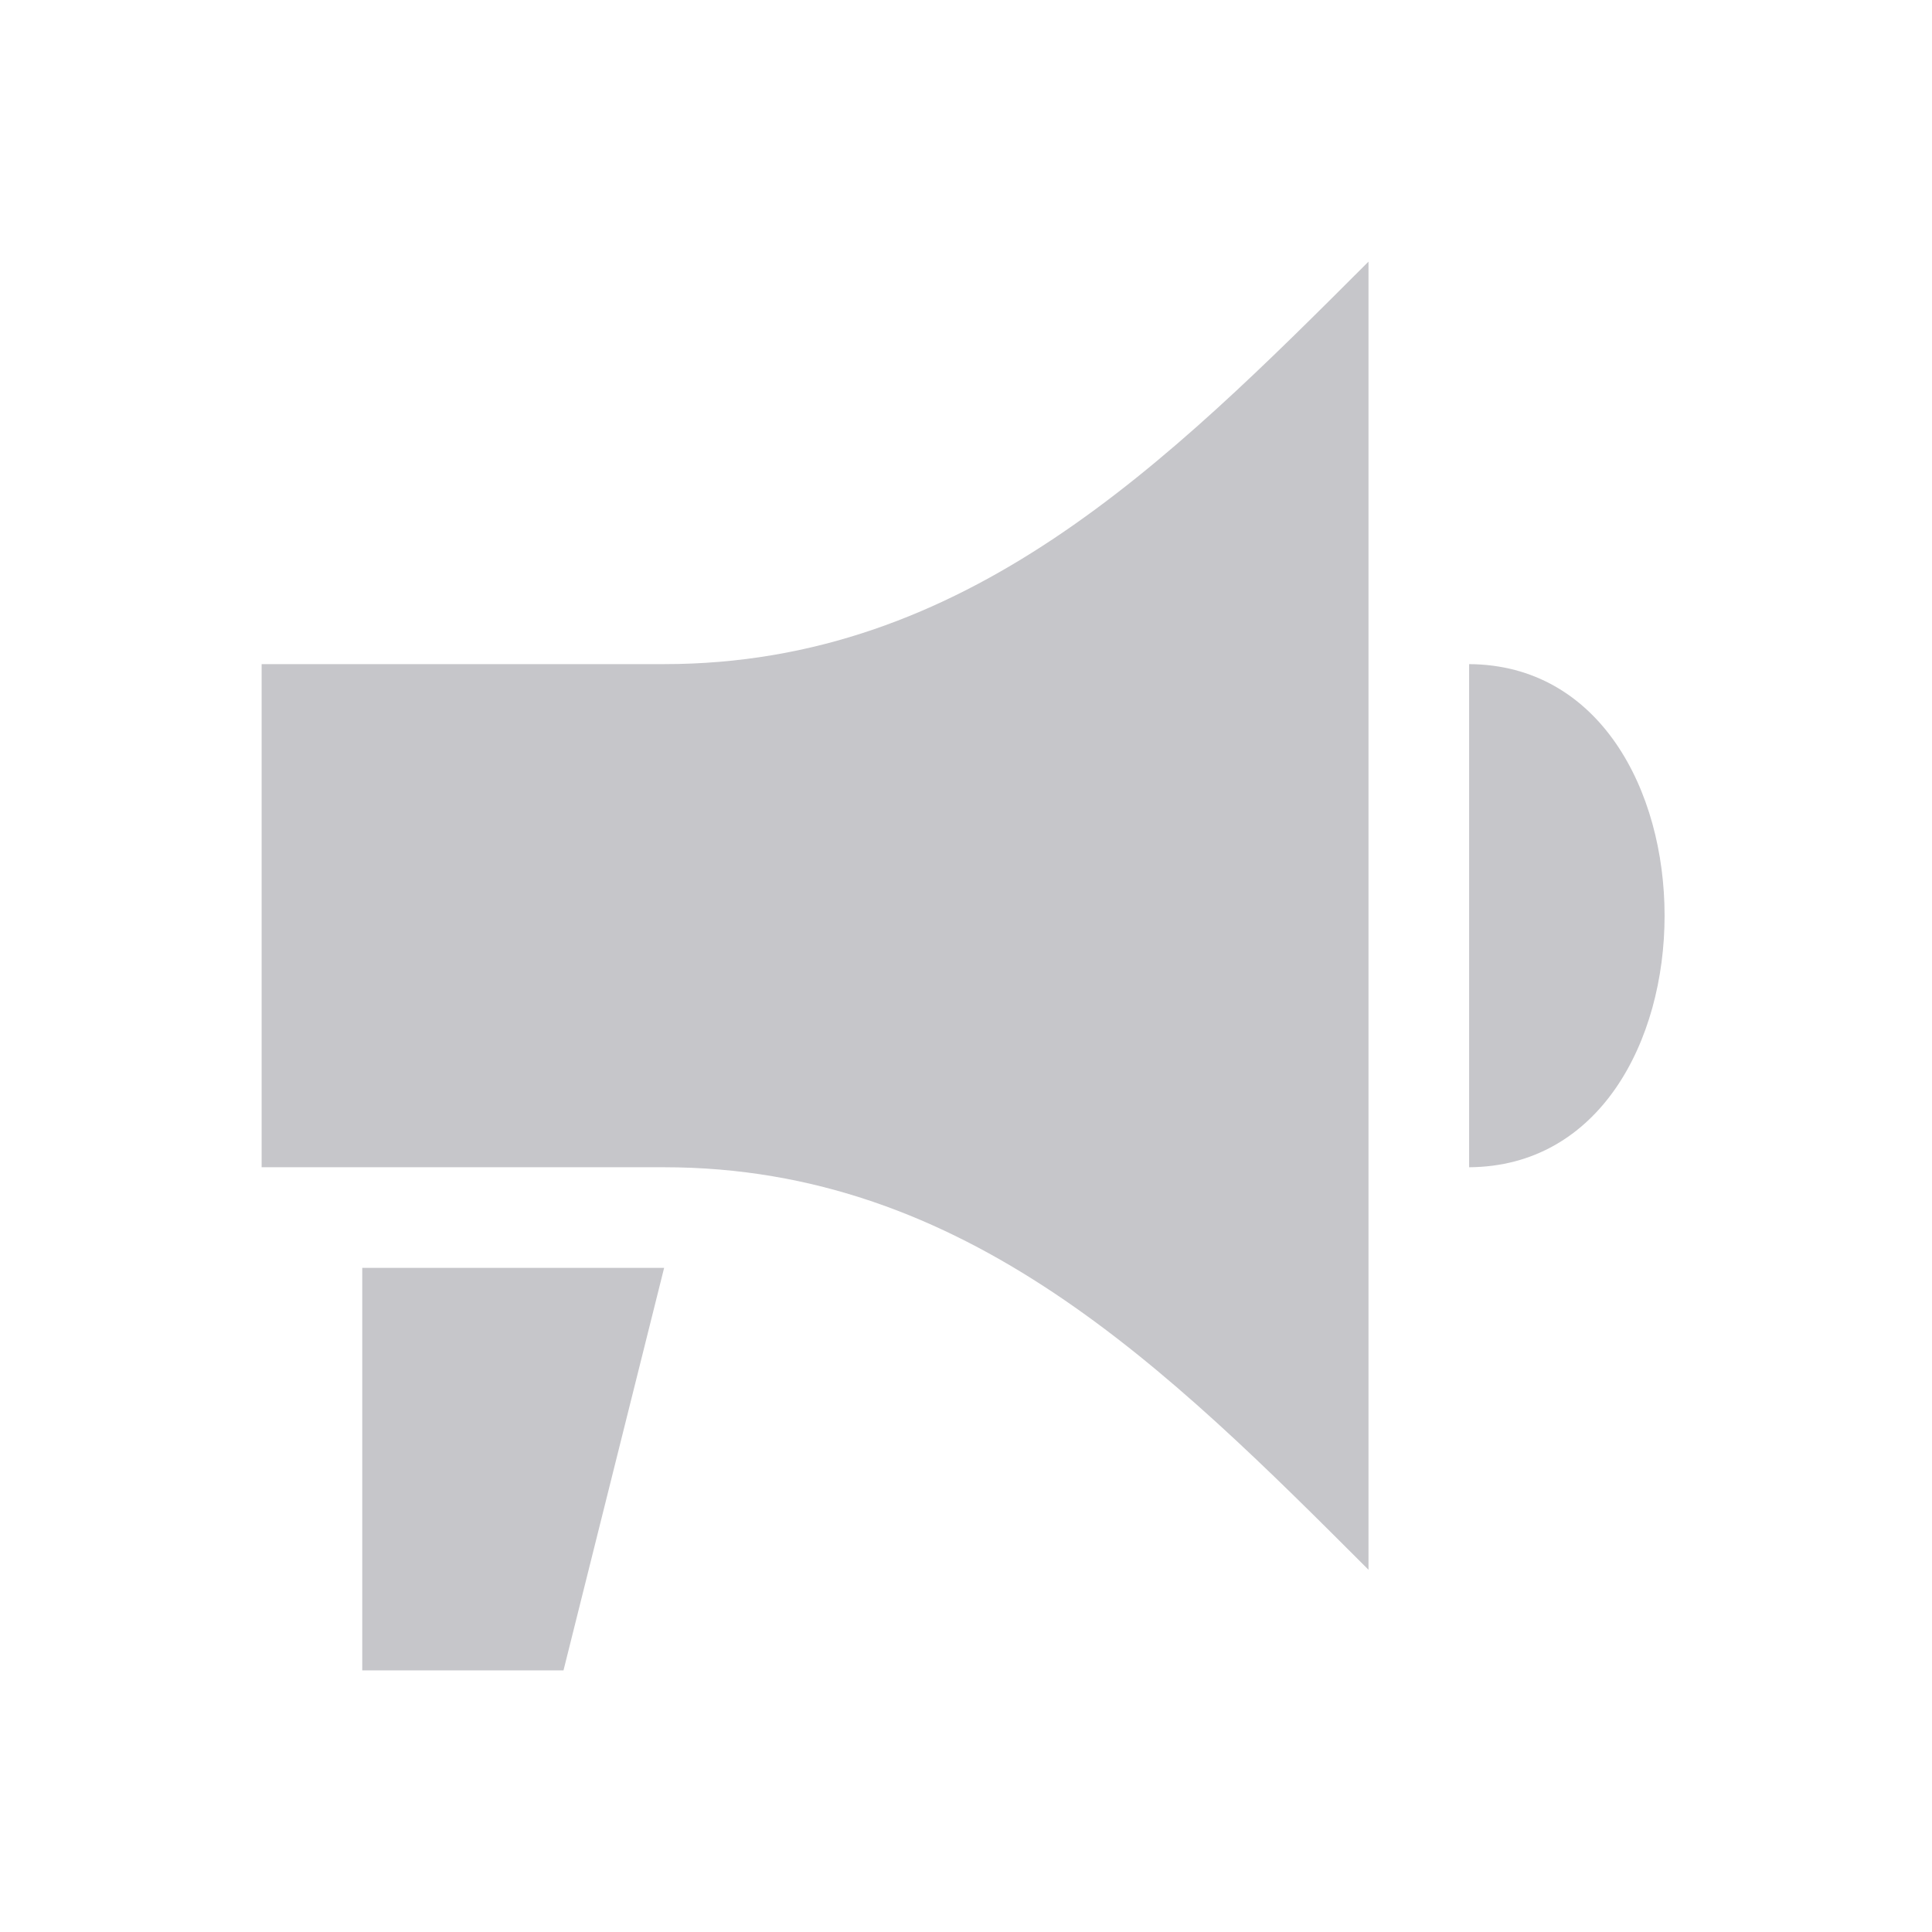
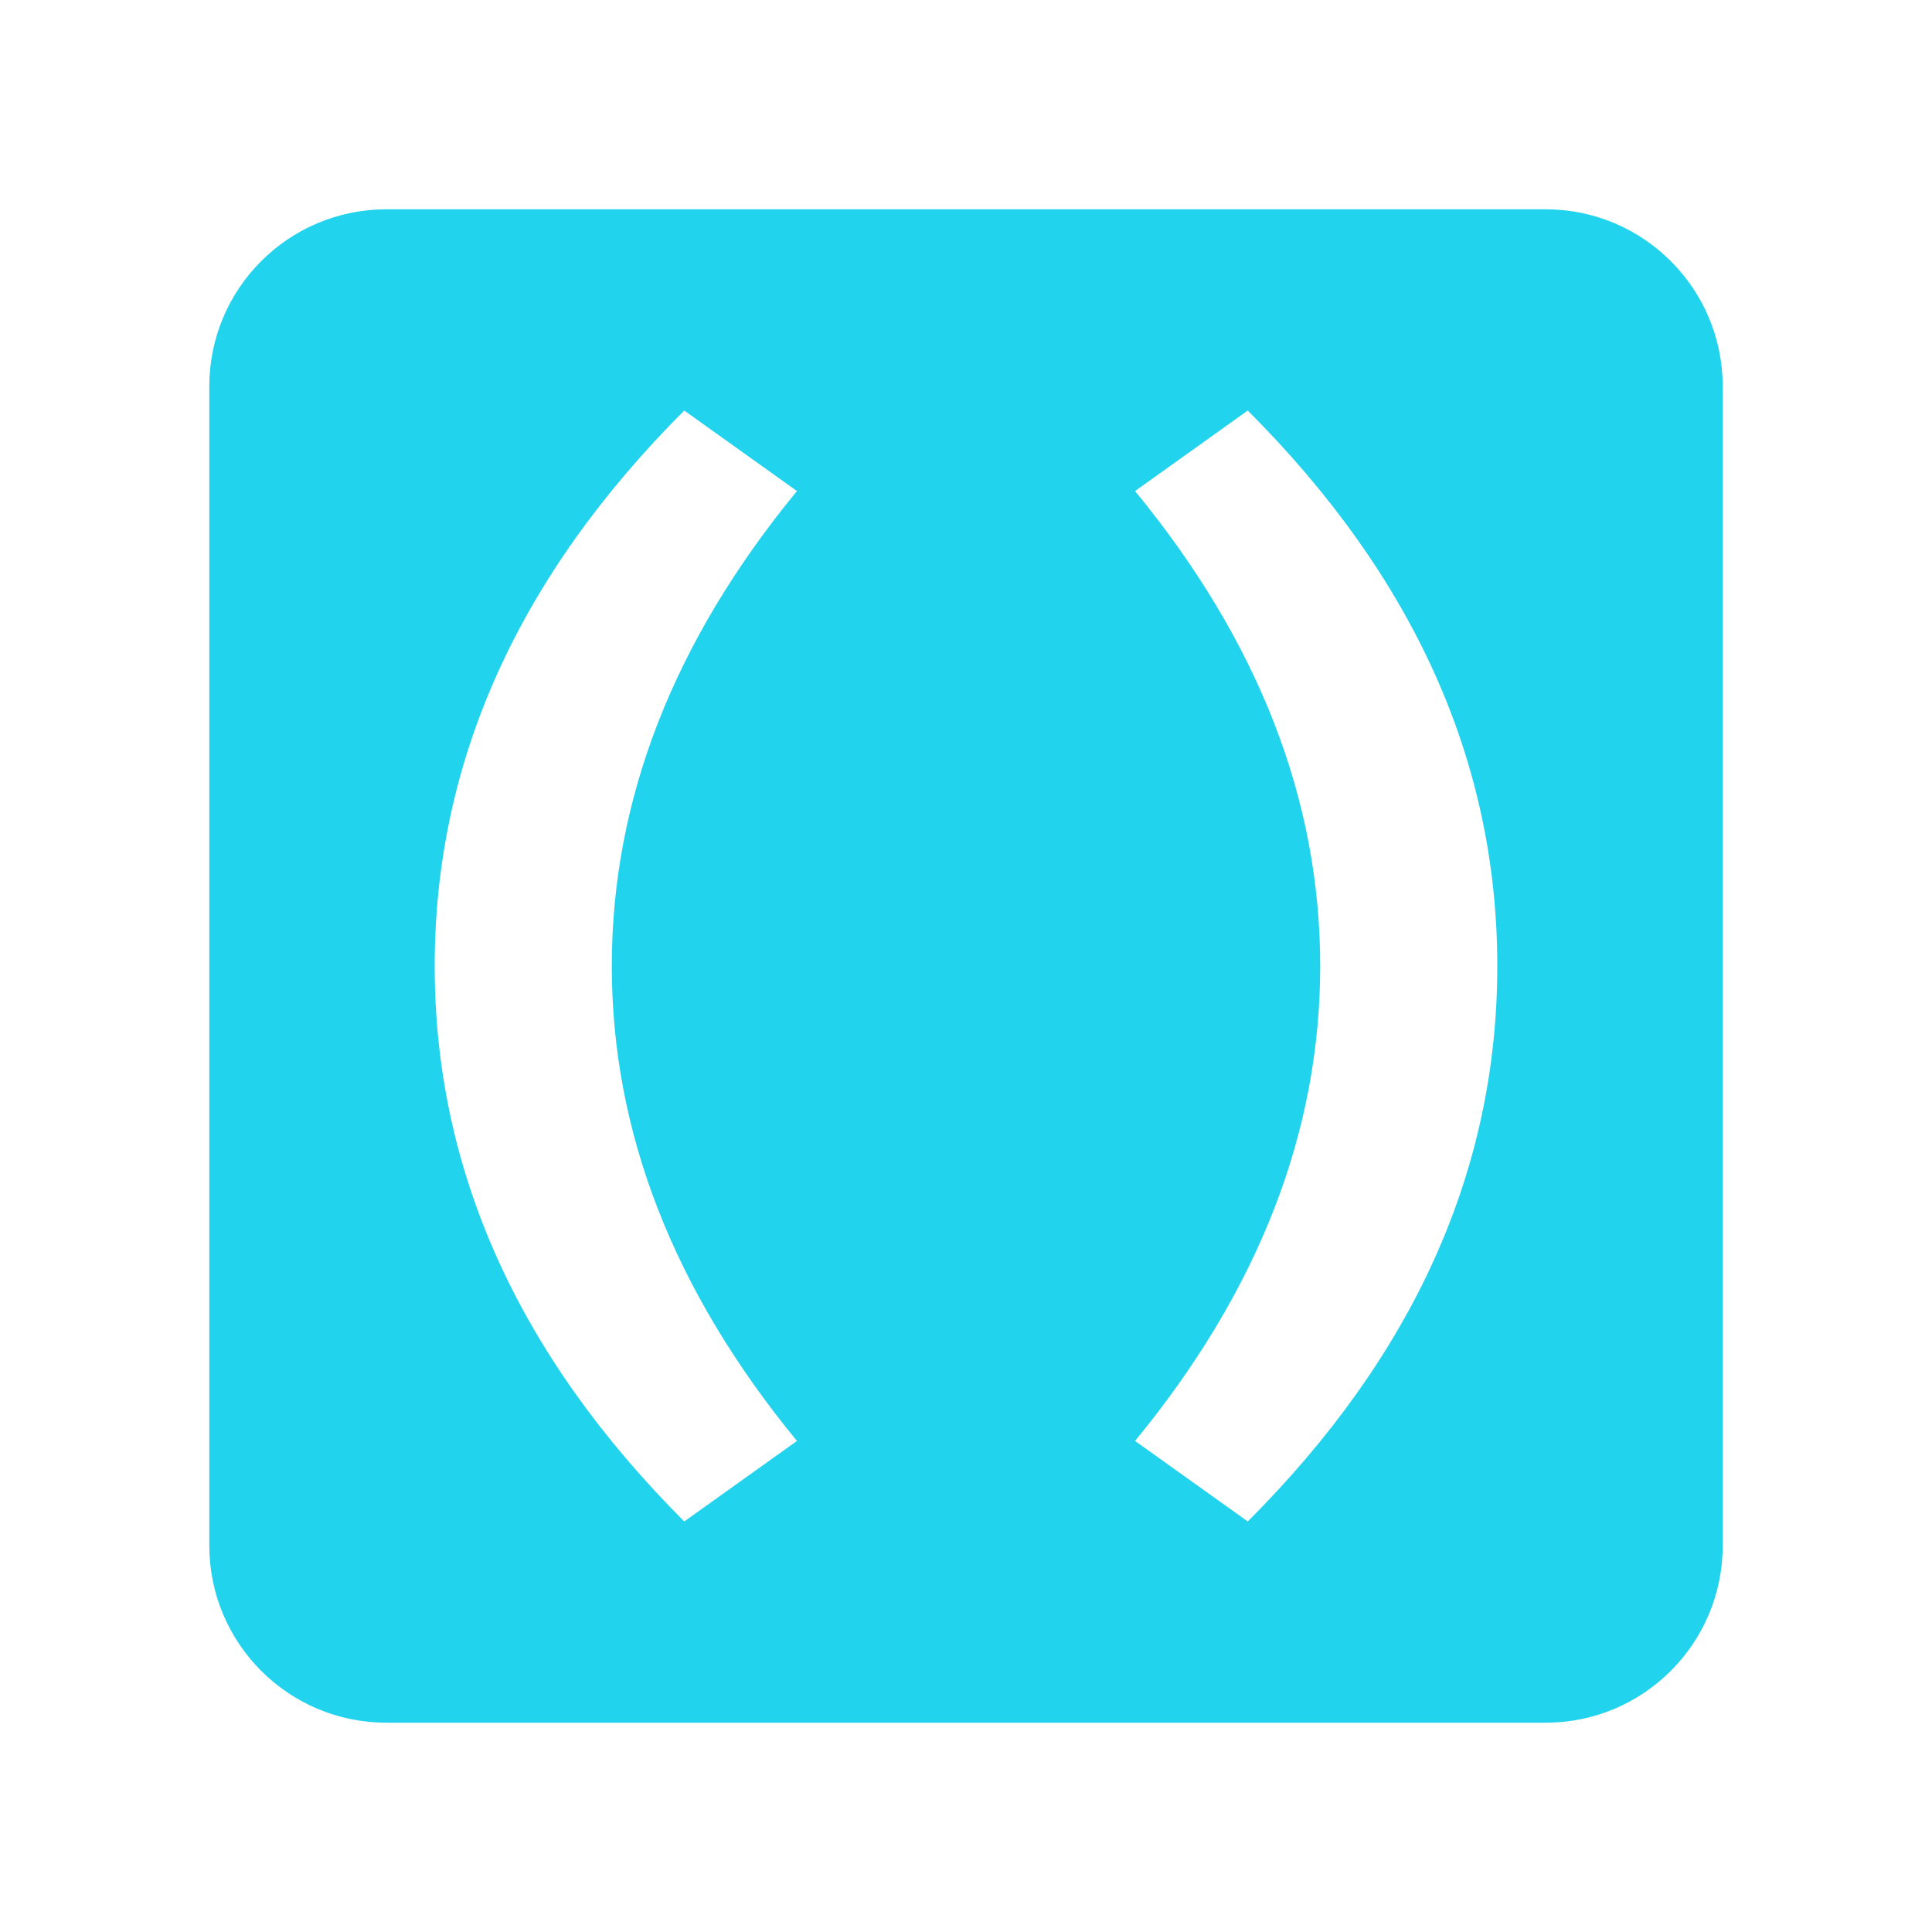
- <svg xmlns="http://www.w3.org/2000/svg" viewBox="0 0 24 24" fill="#c6c6ca">
-   <g transform="translate(2 2) scale(1.25)">
-     <path fill="#c6c6ca" d="m12 1c-2 2-4 4-7 4h-4v5h4c3 0 5 2 7 4zm1 4v5c2.59-.016 2.59-4.985 0-5zm-11 6v4h2l1-4z" />
-   </g>
+ <svg xmlns="http://www.w3.org/2000/svg" viewBox="0 0 24 24">
+   <path fill="#22d3ee" fill-rule="evenodd" d="M4.8 2.6H19.2A2.2 2.2 0 0 1 21.4 4.8V19.2A2.2 2.2 0 0 1 19.2 21.4H4.8A2.2 2.2 0 0 1 2.6 19.2V4.8A2.2 2.2 0 0 1 4.8 2.6ZM9.9 6.1Q7.6 8.9 7.6 12Q7.6 15.1 9.9 17.9L8.5 18.9Q5.4 15.8 5.4 12Q5.4 8.2 8.5 5.1ZM14.1 6.1Q16.4 8.9 16.4 12Q16.4 15.1 14.1 17.9L15.5 18.9Q18.6 15.8 18.6 12Q18.6 8.2 15.5 5.1Z" />
</svg>
